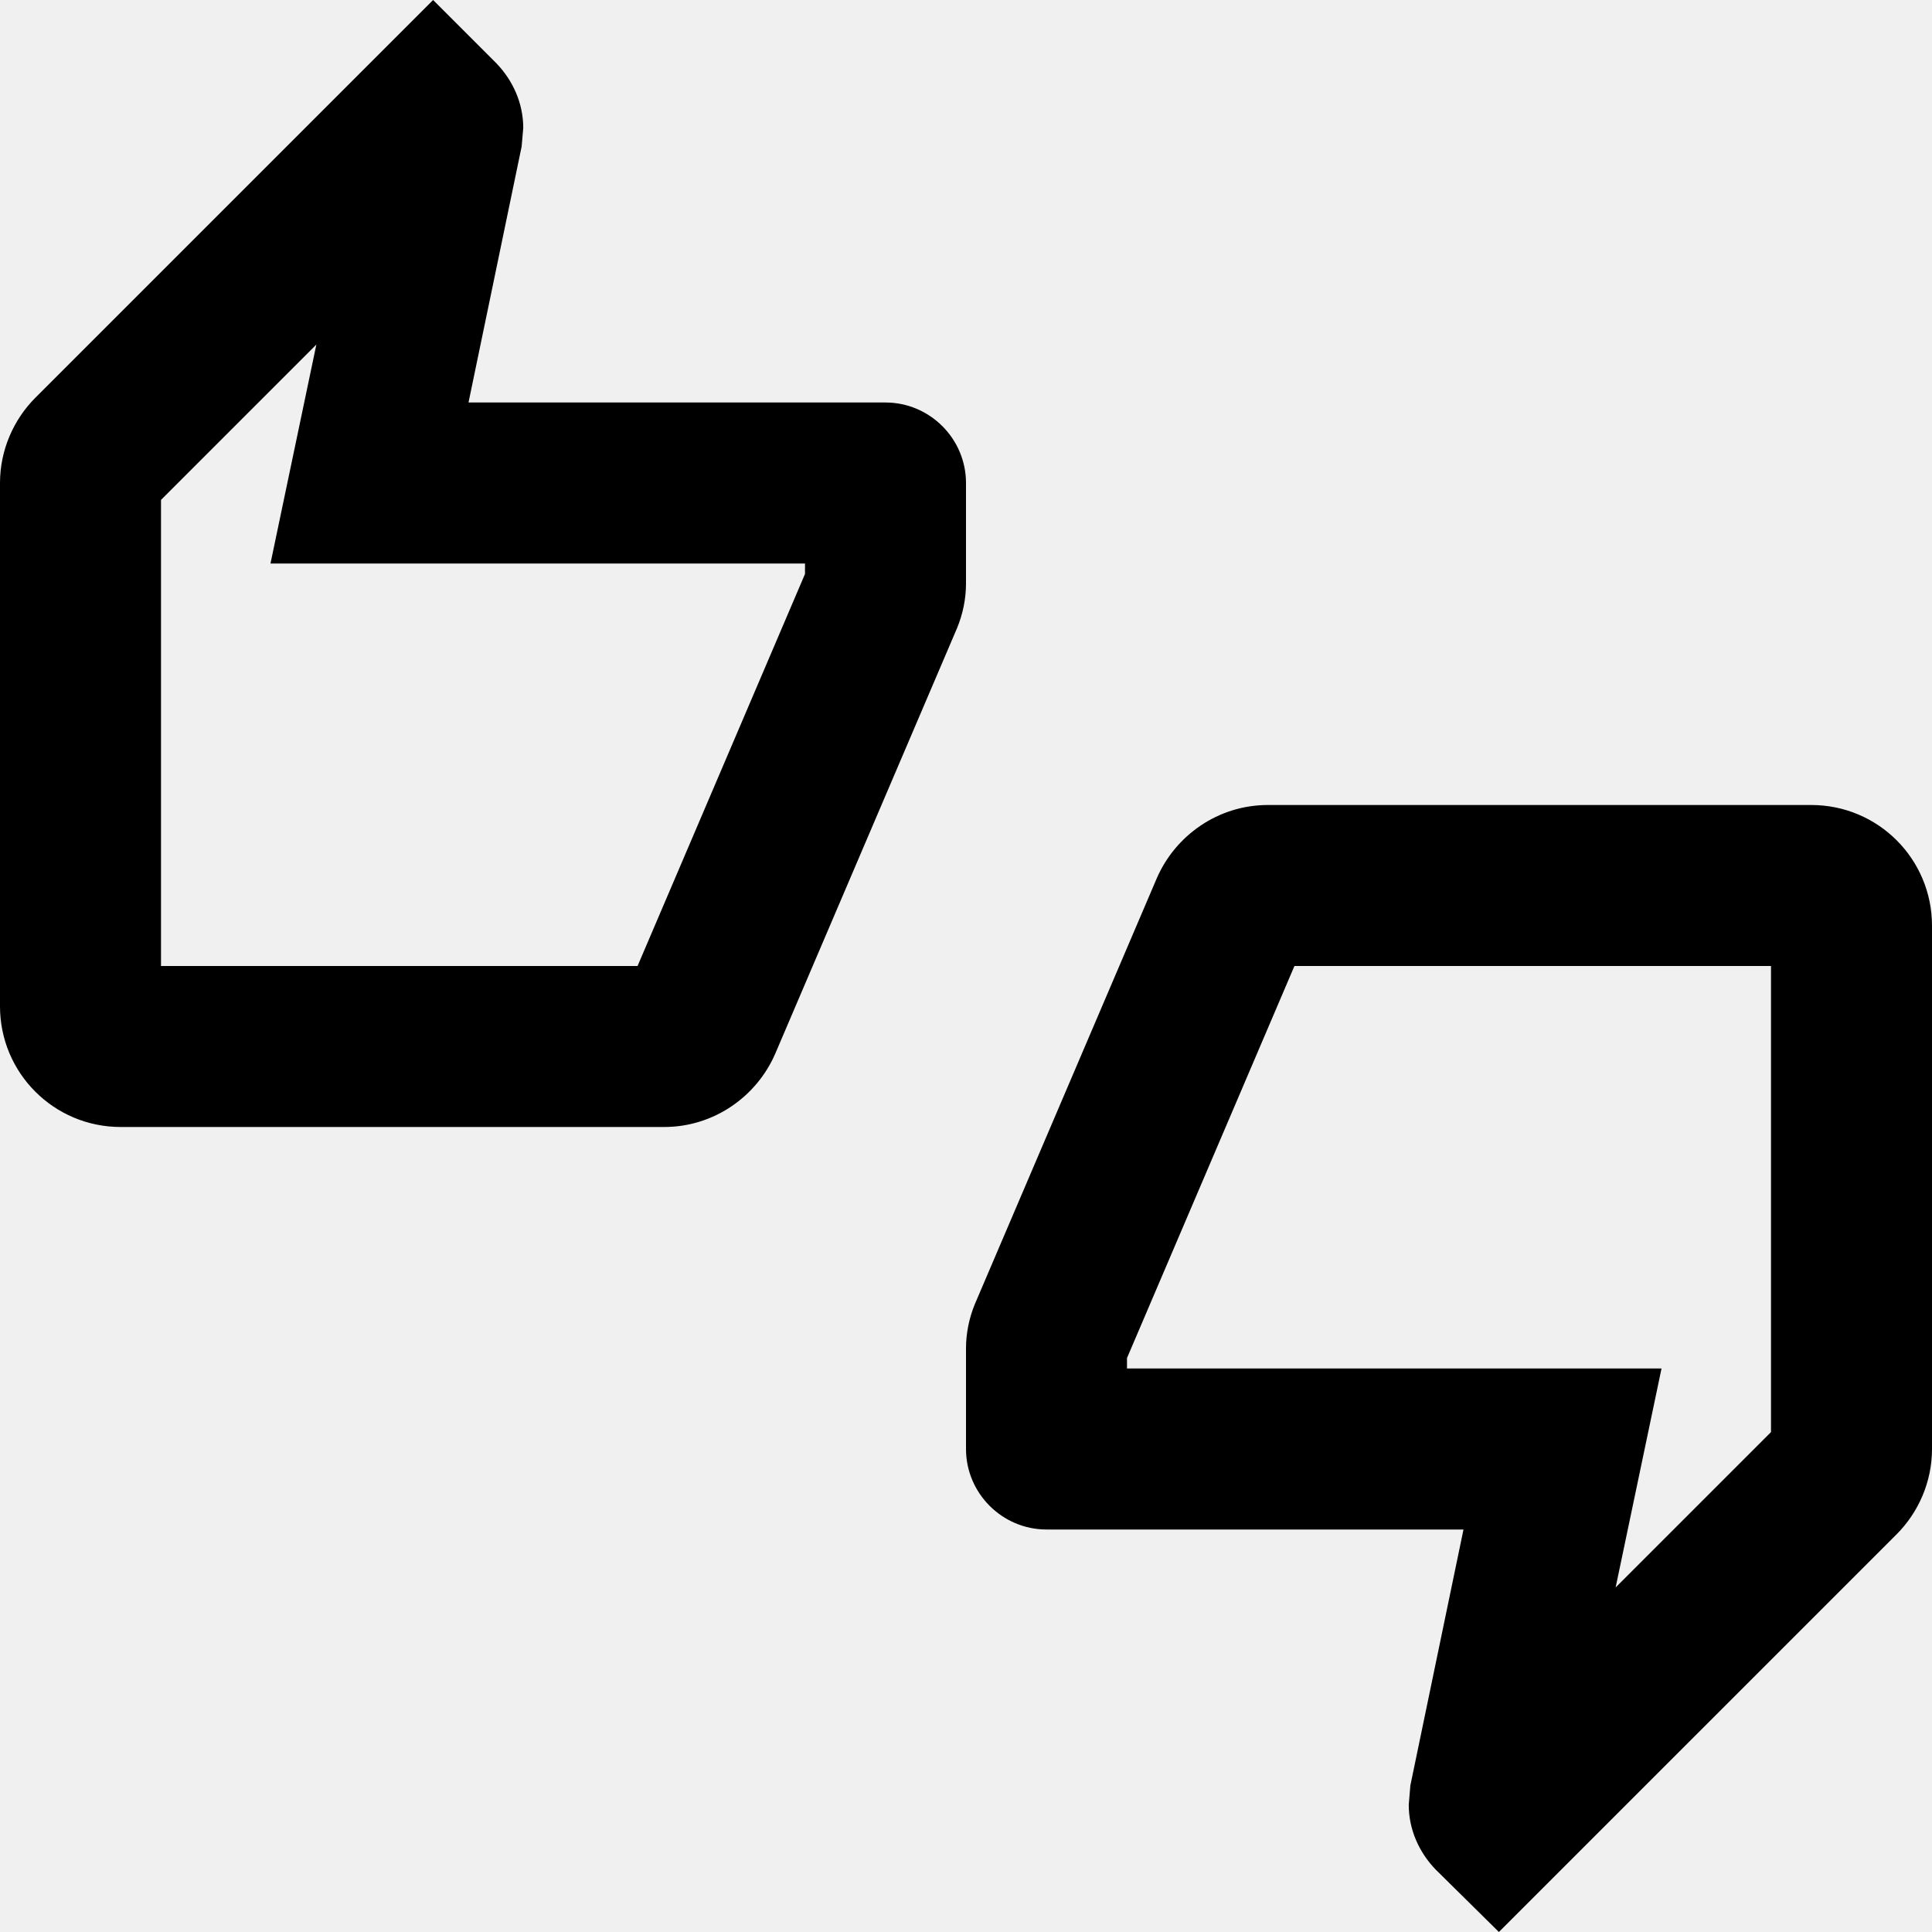
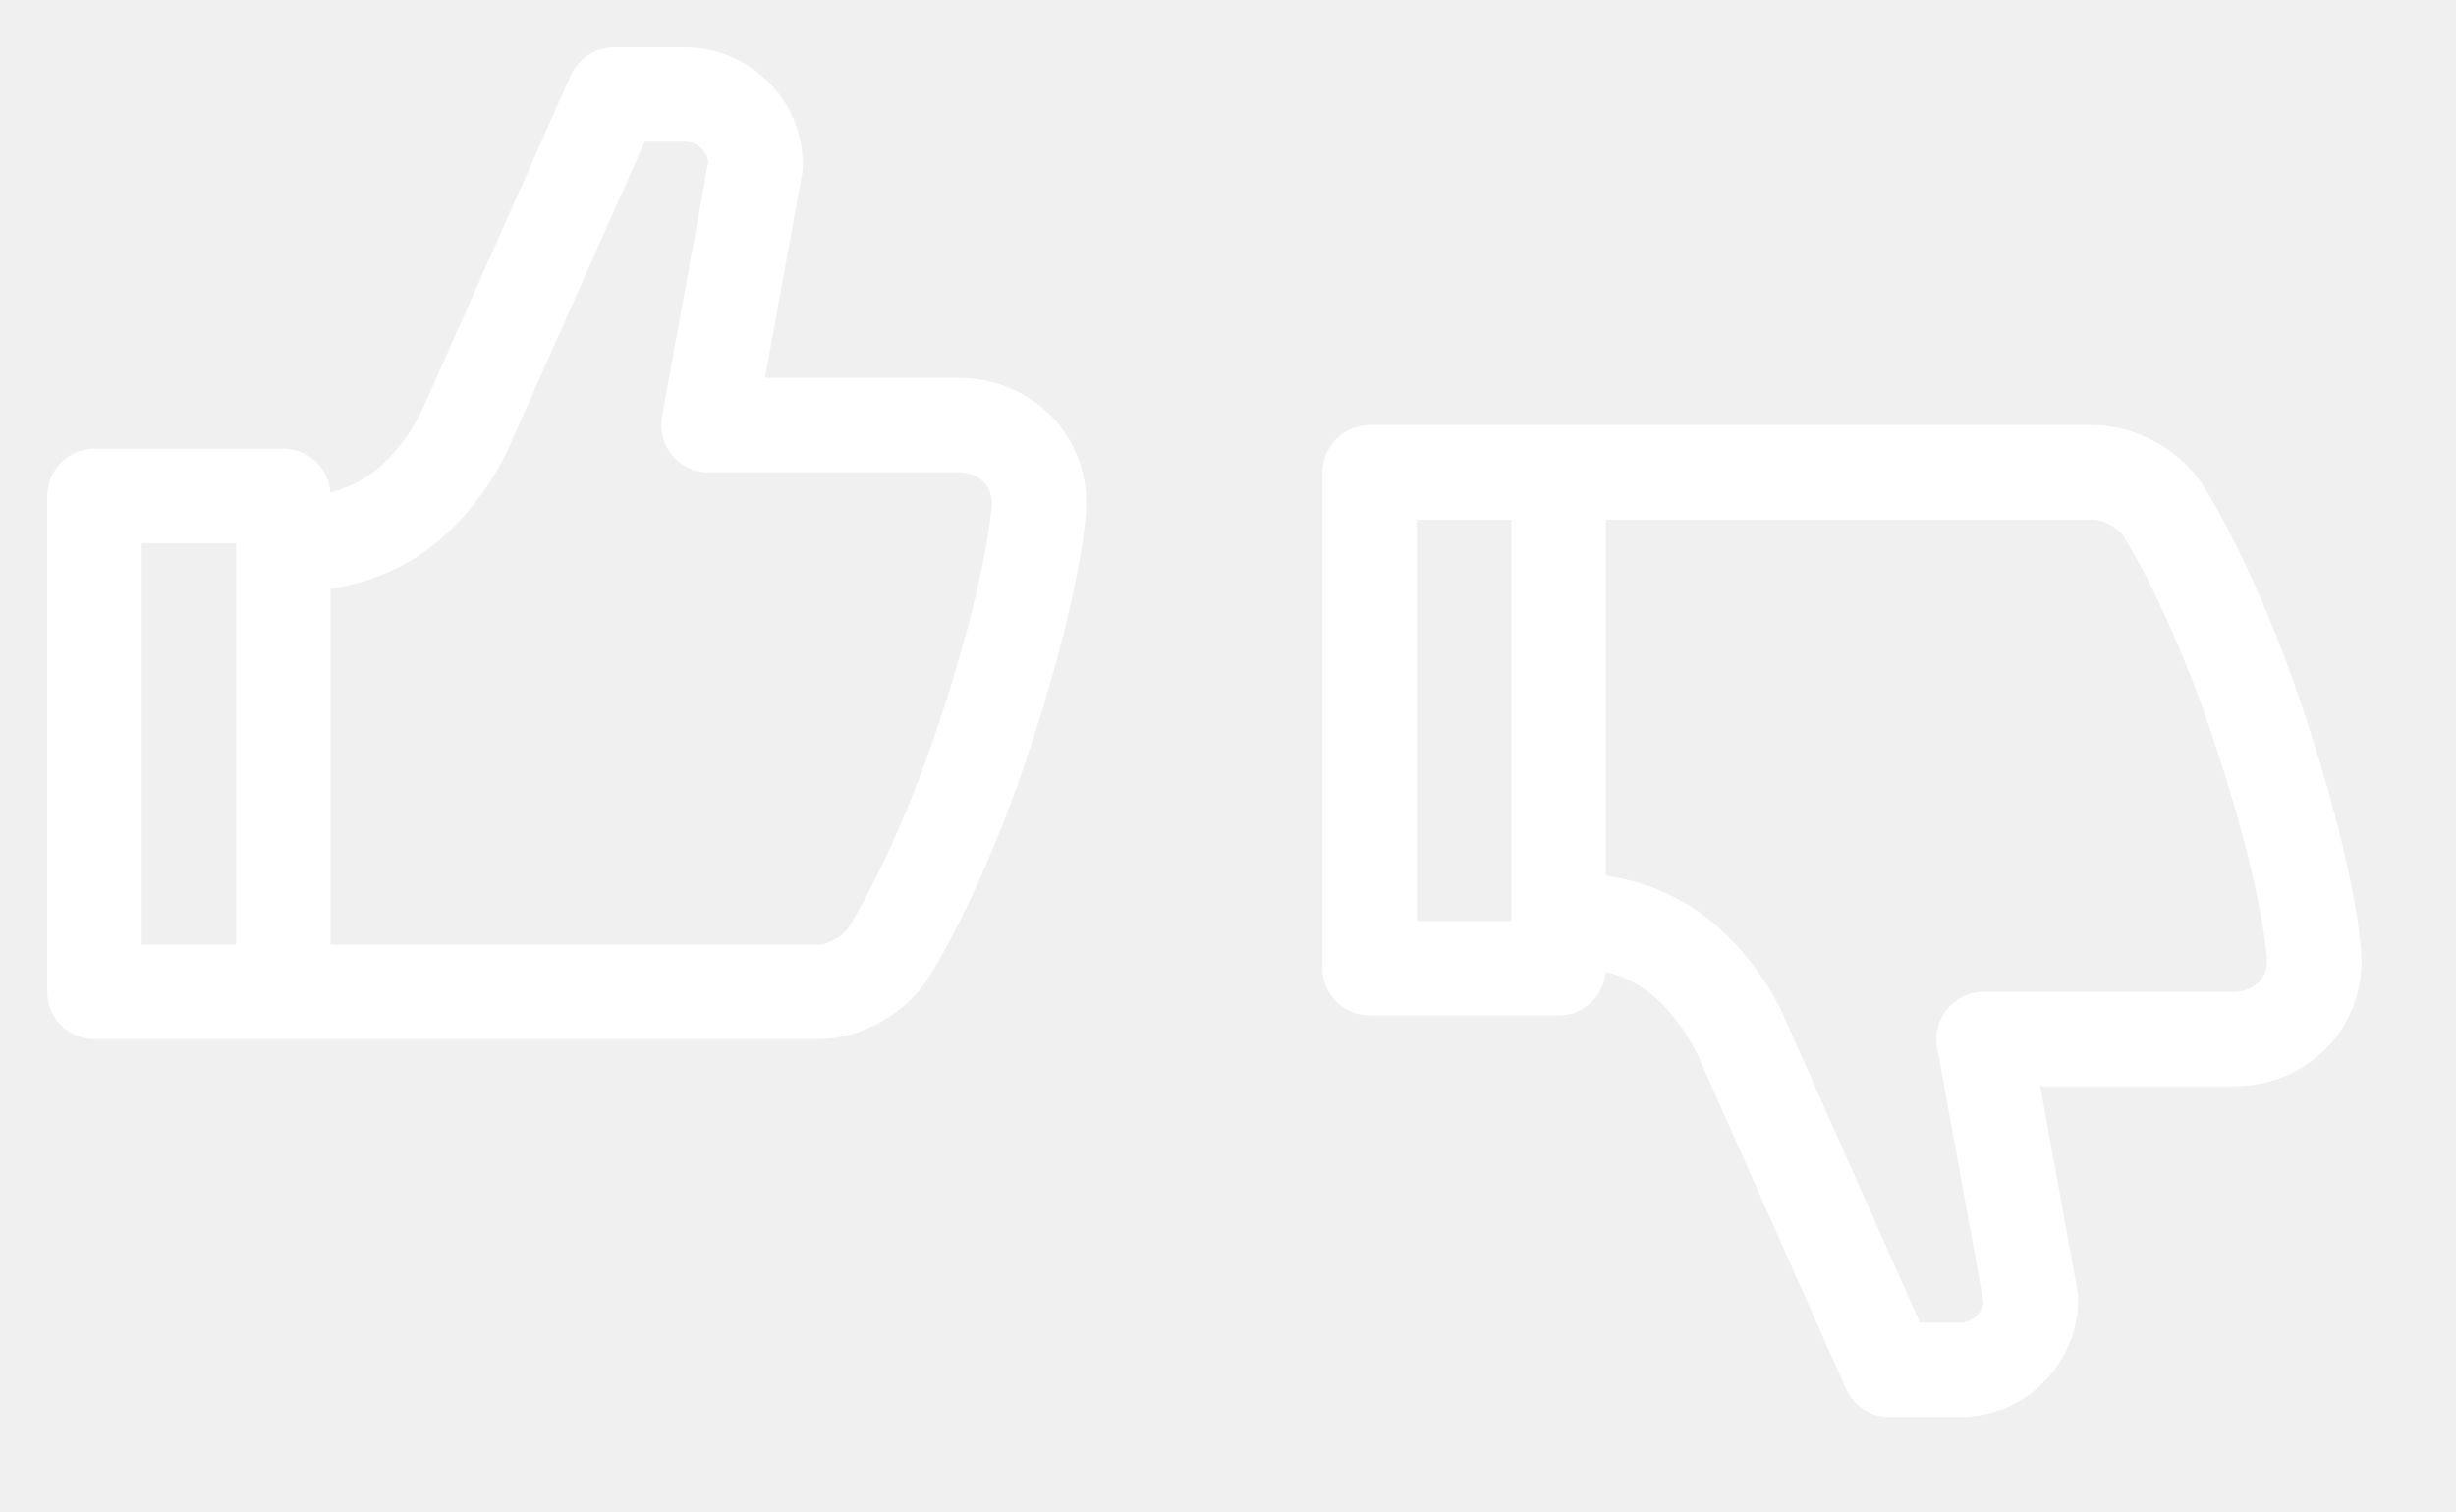
- <svg xmlns="http://www.w3.org/2000/svg" height="24px" viewBox="0 0 24 24" width="24px">
-   <path d="M0 0h24v24H0V0zm0 0h24v24H0V0z" fill="none" />
-   <path d="M12 6c0-.55-.45-1-1-1H5.82l.66-3.18.02-.23c0-.31-.13-.59-.33-.8L5.38 0 .44 4.94C.17 5.21 0 5.59 0 6v6.5c0 .83.67 1.5 1.5 1.5h6.75c.62 0 1.15-.38 1.38-.91l2.26-5.29c.07-.17.11-.36.11-.55V6zm-2 1.13L7.92 12H2V6.21l1.93-1.93L3.36 7H10v.13zM22.5 10h-6.75c-.62 0-1.15.38-1.38.91l-2.26 5.29c-.07.17-.11.36-.11.55V18c0 .55.45 1 1 1h5.18l-.66 3.18-.02.24c0 .31.13.59.33.8l.79.78 4.94-4.94c.27-.27.44-.65.44-1.06v-6.5c0-.83-.67-1.5-1.5-1.5zm-.5 7.79l-1.93 1.93.57-2.72H14v-.13L16.08 12H22v5.79z" />
+ <svg xmlns="http://www.w3.org/2000/svg" width="52" height="32" viewBox="0 0 52 32" fill="none">
+   <path fill-rule="evenodd" clip-rule="evenodd" d="M2 22C1.448 22 1 21.552 1 21V10.5C1 9.948 1.448 9.5 2 9.5H6C6.528 9.5 6.96 9.909 6.997 10.426C7.242 10.365 7.483 10.268 7.706 10.131C7.773 10.09 7.837 10.046 7.9 9.998C8.058 9.876 8.209 9.732 8.349 9.571C8.536 9.357 8.695 9.125 8.825 8.894C8.901 8.76 8.947 8.663 8.963 8.623L12.086 1.594C12.247 1.233 12.605 1 13 1H14.502C15.88 1 17 2.122 17 3.496C17 3.556 16.995 3.616 16.984 3.675L16.198 8H20.279C21.985 8 23.22 9.415 22.967 11.09C22.946 11.328 22.889 11.731 22.774 12.299C22.577 13.281 22.266 14.452 21.819 15.812C21.772 15.955 21.724 16.097 21.676 16.237C21.246 17.487 20.783 18.579 20.318 19.508C20.043 20.058 19.822 20.444 19.683 20.662C19.224 21.437 18.238 22 17.335 22H2ZM7 20H17.335C17.533 20 17.868 19.807 17.963 19.641L17.991 19.596C18.011 19.565 18.057 19.488 18.127 19.368C18.247 19.159 18.383 18.907 18.53 18.612C18.956 17.761 19.384 16.75 19.785 15.586C19.83 15.455 19.875 15.322 19.919 15.188C20.342 13.902 20.632 12.808 20.814 11.904C20.876 11.595 20.92 11.333 20.95 11.118C20.966 10.997 20.974 10.924 20.976 10.898L20.987 10.807C21.065 10.339 20.773 10 20.279 10H15C14.376 10 13.905 9.435 14.016 8.821L14.996 3.431C14.963 3.19 14.752 3 14.502 3H13.65L10.809 9.393C10.644 9.792 10.335 10.337 9.857 10.886C9.632 11.143 9.386 11.378 9.118 11.584C9 11.674 8.879 11.758 8.754 11.835C8.276 12.128 7.77 12.314 7.264 12.416C7.171 12.435 7.083 12.45 7 12.462V20ZM3 20H5V11.5H3V20Z" fill="white" />
+   <mask id="mask0_1828_273" style="mask-type:luminance" maskUnits="userSpaceOnUse" x="1" y="1" width="22" height="21">
+     <path fill-rule="evenodd" clip-rule="evenodd" d="M2 22C1.448 22 1 21.552 1 21V10.5C1 9.948 1.448 9.5 2 9.5H6C6.528 9.5 6.96 9.909 6.997 10.426C7.242 10.365 7.483 10.268 7.706 10.131C7.773 10.09 7.837 10.046 7.9 9.998C8.058 9.876 8.209 9.732 8.349 9.571C8.536 9.357 8.695 9.125 8.825 8.894C8.901 8.76 8.947 8.663 8.963 8.623L12.086 1.594C12.247 1.233 12.605 1 13 1H14.502C15.88 1 17 2.122 17 3.496C17 3.556 16.995 3.616 16.984 3.675L16.198 8H20.279C21.985 8 23.22 9.415 22.967 11.09C22.946 11.328 22.889 11.731 22.774 12.299C22.577 13.281 22.266 14.452 21.819 15.812C21.772 15.955 21.724 16.097 21.676 16.237C21.246 17.487 20.783 18.579 20.318 19.508C20.043 20.058 19.822 20.444 19.683 20.662C19.224 21.437 18.238 22 17.335 22H2ZM7 20H17.335C17.533 20 17.868 19.807 17.963 19.641L17.991 19.596C18.011 19.565 18.057 19.488 18.127 19.368C18.247 19.159 18.383 18.907 18.53 18.612C18.956 17.761 19.384 16.75 19.785 15.586C19.83 15.455 19.875 15.322 19.919 15.188C20.342 13.902 20.632 12.808 20.814 11.904C20.876 11.595 20.92 11.333 20.95 11.118C20.966 10.997 20.974 10.924 20.976 10.898L20.987 10.807C21.065 10.339 20.773 10 20.279 10H15C14.376 10 13.905 9.435 14.016 8.821L14.996 3.431C14.963 3.19 14.752 3 14.502 3H13.65L10.809 9.393C10.644 9.792 10.335 10.337 9.857 10.886C9.632 11.143 9.386 11.378 9.118 11.584C9 11.674 8.879 11.758 8.754 11.835C8.276 12.128 7.77 12.314 7.264 12.416C7.171 12.435 7.083 12.45 7 12.462V20ZM3 20H5V11.5H3V20Z" fill="white" />
+   </mask>
+   <g mask="url(#mask0_1828_273)">
+ </g>
+   <path fill-rule="evenodd" clip-rule="evenodd" d="M29 9H44.335C45.238 9 46.224 9.563 46.683 10.338C46.822 10.556 47.043 10.942 47.318 11.493C47.783 12.421 48.246 13.513 48.676 14.763C48.724 14.903 48.772 15.045 48.819 15.188C49.266 16.548 49.577 17.719 49.774 18.701C49.889 19.269 49.946 19.672 49.967 19.91C50.22 21.585 48.985 23 47.279 23H43.198L43.984 27.325C43.995 27.384 44 27.444 44 27.504C44 28.878 42.88 30 41.502 30H40C39.605 30 39.247 29.767 39.086 29.406L35.963 22.377C35.947 22.337 35.901 22.24 35.825 22.106C35.695 21.875 35.536 21.643 35.349 21.429C35.209 21.268 35.058 21.124 34.9 21.002C34.837 20.954 34.773 20.91 34.706 20.869C34.483 20.732 34.242 20.635 33.997 20.574C33.96 21.091 33.528 21.5 33 21.5H29C28.448 21.5 28 21.052 28 20.5V10C28 9.448 28.448 9 29 9ZM34 11V18.538C34.083 18.55 34.171 18.565 34.264 18.584C34.77 18.686 35.276 18.872 35.754 19.165C35.879 19.242 36 19.326 36.118 19.416C36.386 19.622 36.632 19.857 36.857 20.114C37.335 20.663 37.644 21.208 37.809 21.607L40.65 28H41.502C41.752 28 41.963 27.81 41.996 27.569L41.016 22.179C40.905 21.565 41.376 21 42 21H47.279C47.773 21 48.065 20.661 47.987 20.193L47.976 20.102C47.974 20.076 47.966 20.003 47.95 19.882C47.92 19.667 47.876 19.405 47.814 19.096C47.632 18.192 47.342 17.098 46.919 15.812C46.875 15.678 46.83 15.545 46.785 15.414C46.384 14.25 45.956 13.239 45.53 12.388C45.383 12.093 45.247 11.841 45.127 11.632C45.057 11.512 45.011 11.435 44.991 11.404L44.963 11.359C44.868 11.193 44.533 11 44.335 11H34ZM30 19.5H32V11H30V19.5Z" fill="white" />
+   <mask id="mask1_1828_273" style="mask-type:luminance" maskUnits="userSpaceOnUse" x="28" y="9" width="22" height="21">
+     <path fill-rule="evenodd" clip-rule="evenodd" d="M29 9H44.335C45.238 9 46.224 9.563 46.683 10.338C46.822 10.556 47.043 10.942 47.318 11.493C47.783 12.421 48.246 13.513 48.676 14.763C48.724 14.903 48.772 15.045 48.819 15.188C49.266 16.548 49.577 17.719 49.774 18.701C49.889 19.269 49.946 19.672 49.967 19.91C50.22 21.585 48.985 23 47.279 23H43.198L43.984 27.325C43.995 27.384 44 27.444 44 27.504C44 28.878 42.88 30 41.502 30H40C39.605 30 39.247 29.767 39.086 29.406L35.963 22.377C35.947 22.337 35.901 22.24 35.825 22.106C35.695 21.875 35.536 21.643 35.349 21.429C35.209 21.268 35.058 21.124 34.9 21.002C34.837 20.954 34.773 20.91 34.706 20.869C34.483 20.732 34.242 20.635 33.997 20.574C33.96 21.091 33.528 21.5 33 21.5H29C28.448 21.5 28 21.052 28 20.5V10C28 9.448 28.448 9 29 9ZM34 11V18.538C34.083 18.55 34.171 18.565 34.264 18.584C34.77 18.686 35.276 18.872 35.754 19.165C35.879 19.242 36 19.326 36.118 19.416C36.386 19.622 36.632 19.857 36.857 20.114C37.335 20.663 37.644 21.208 37.809 21.607L40.65 28H41.502C41.752 28 41.963 27.81 41.996 27.569L41.016 22.179C40.905 21.565 41.376 21 42 21H47.279C47.773 21 48.065 20.661 47.987 20.193L47.976 20.102C47.974 20.076 47.966 20.003 47.95 19.882C47.92 19.667 47.876 19.405 47.814 19.096C47.632 18.192 47.342 17.098 46.919 15.812C46.875 15.678 46.83 15.545 46.785 15.414C46.384 14.25 45.956 13.239 45.53 12.388C45.383 12.093 45.247 11.841 45.127 11.632C45.057 11.512 45.011 11.435 44.991 11.404L44.963 11.359C44.868 11.193 44.533 11 44.335 11H34ZM30 19.5H32V11H30V19.5Z" fill="white" />
+   </mask>
+   <g mask="url(#mask1_1828_273)">
+ </g>
</svg>
